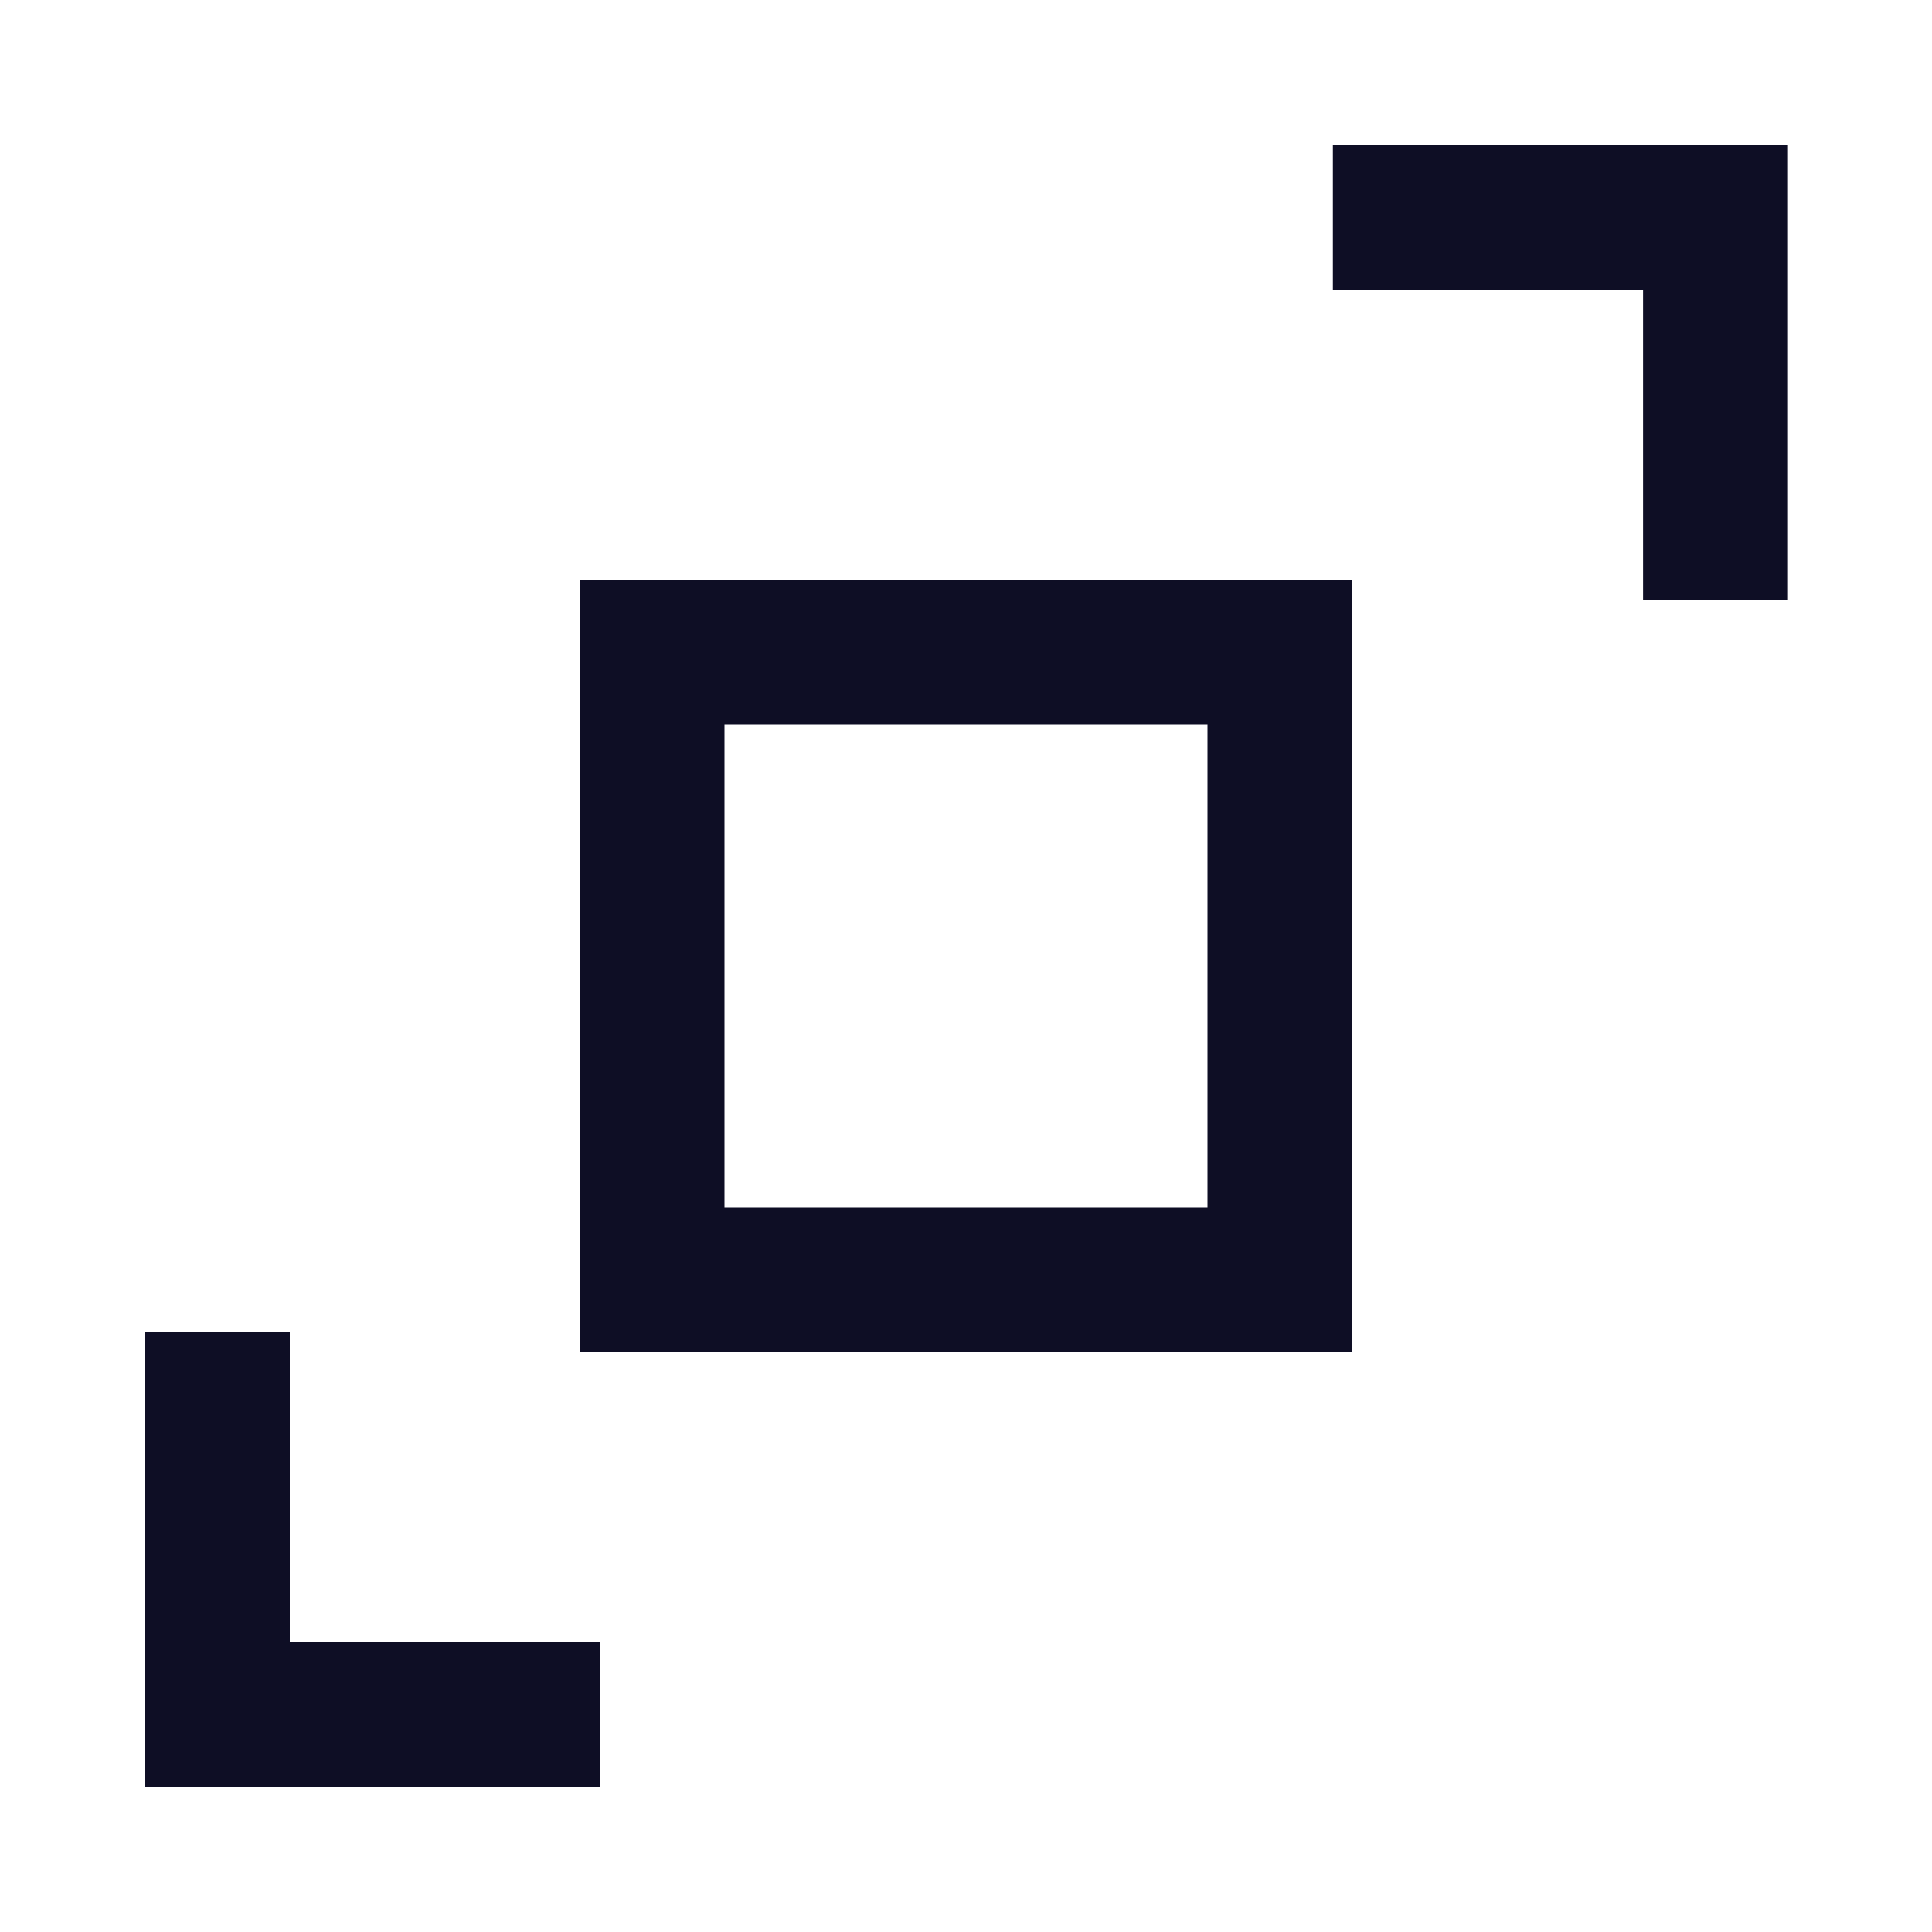
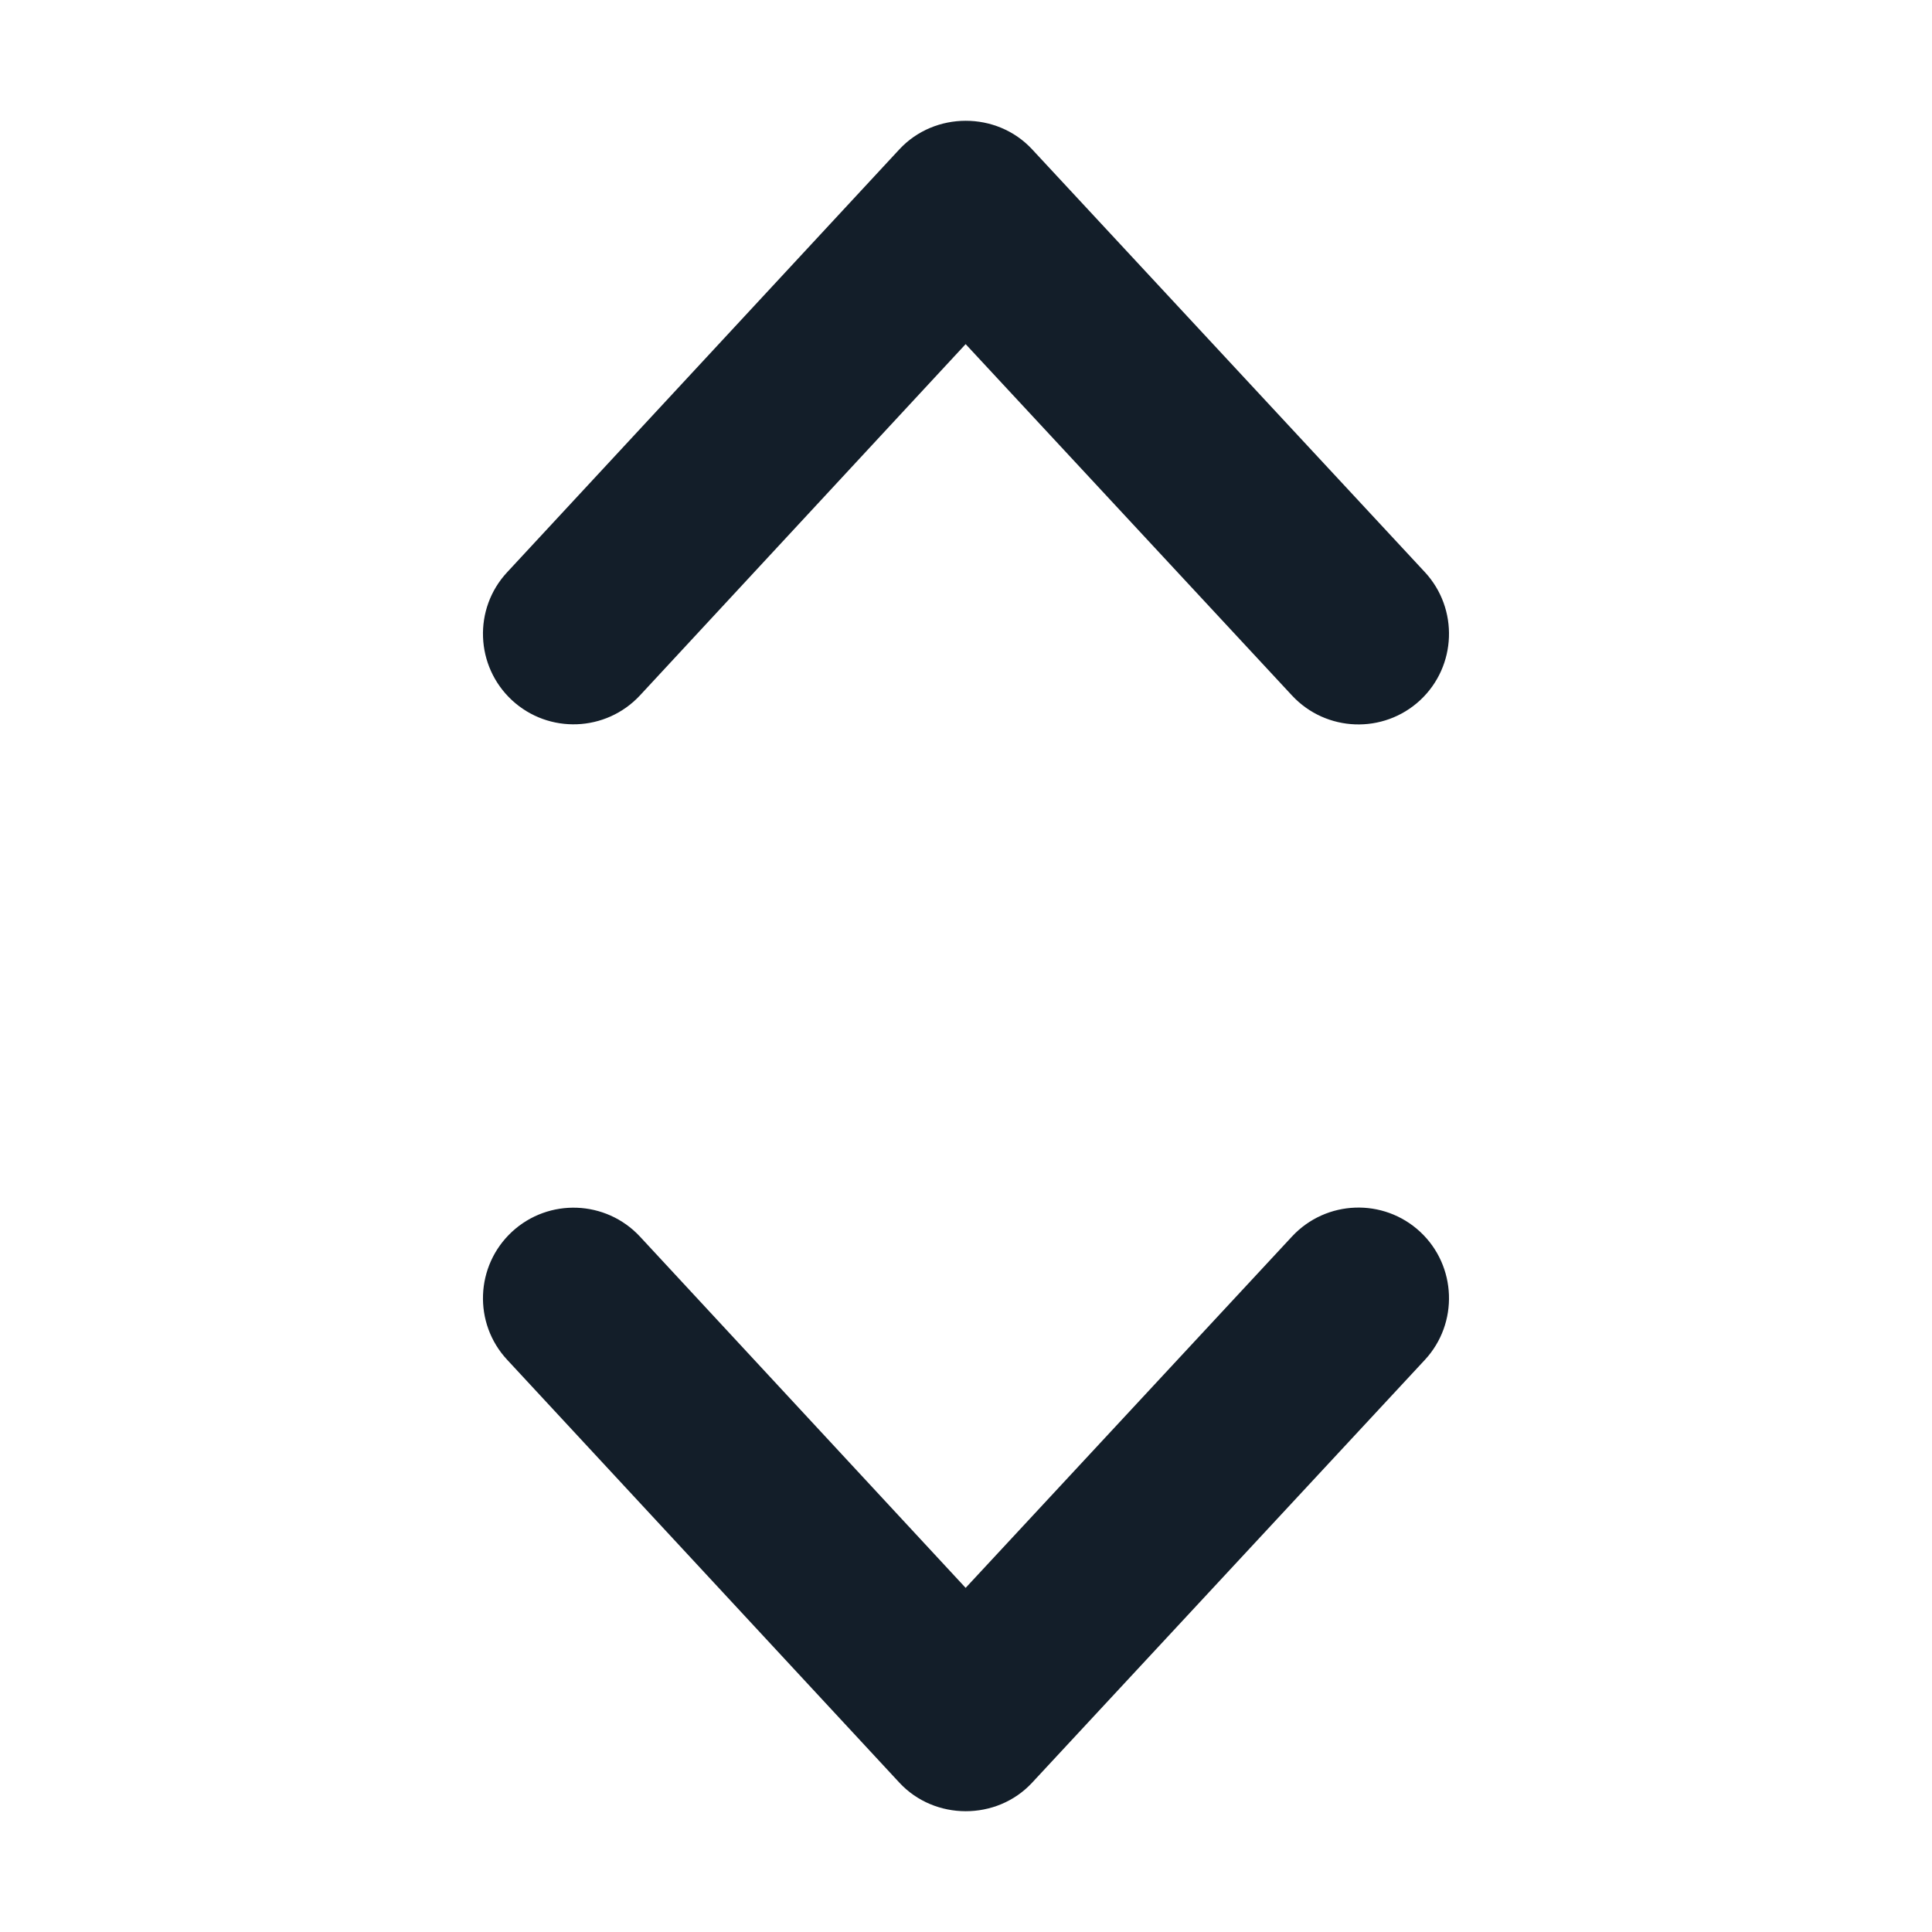
- <svg xmlns="http://www.w3.org/2000/svg" width="20" height="20" viewBox="0 0 20 20" fill="none">
-   <path d="M1.5 18.5V13.789H3V17H6.212V18.5H1.5ZM17.009 6.212V3H13.798V1.5H18.509V6.212H17.009Z" fill="#0E0E25" />
-   <rect x="6.75" y="6.75" width="6.5" height="6.5" stroke="#0E0E25" stroke-width="1.5" />
+ <svg xmlns="http://www.w3.org/2000/svg" width="16" height="16" viewBox="0 0 16 16" fill="none">
+   <path d="M10.7 10.24C10.982 9.937 11.457 9.919 11.761 10.201C12.064 10.483 12.081 10.959 11.8 11.262L8.547 14.764C8.254 15.079 7.74 15.078 7.448 14.763L4.2 11.261C3.918 10.958 3.936 10.483 4.24 10.201C4.544 9.92 5.018 9.938 5.3 10.241L7.997 13.15L10.7 10.24ZM8.547 1.236L11.8 4.738C12.081 5.041 12.064 5.517 11.761 5.799C11.457 6.081 10.982 6.063 10.7 5.76L7.997 2.85L5.3 5.759C5.018 6.062 4.544 6.08 4.24 5.799C3.936 5.517 3.918 5.042 4.2 4.739L7.448 1.237C7.74 0.922 8.254 0.921 8.547 1.236Z" fill="#131E29" />
</svg>
